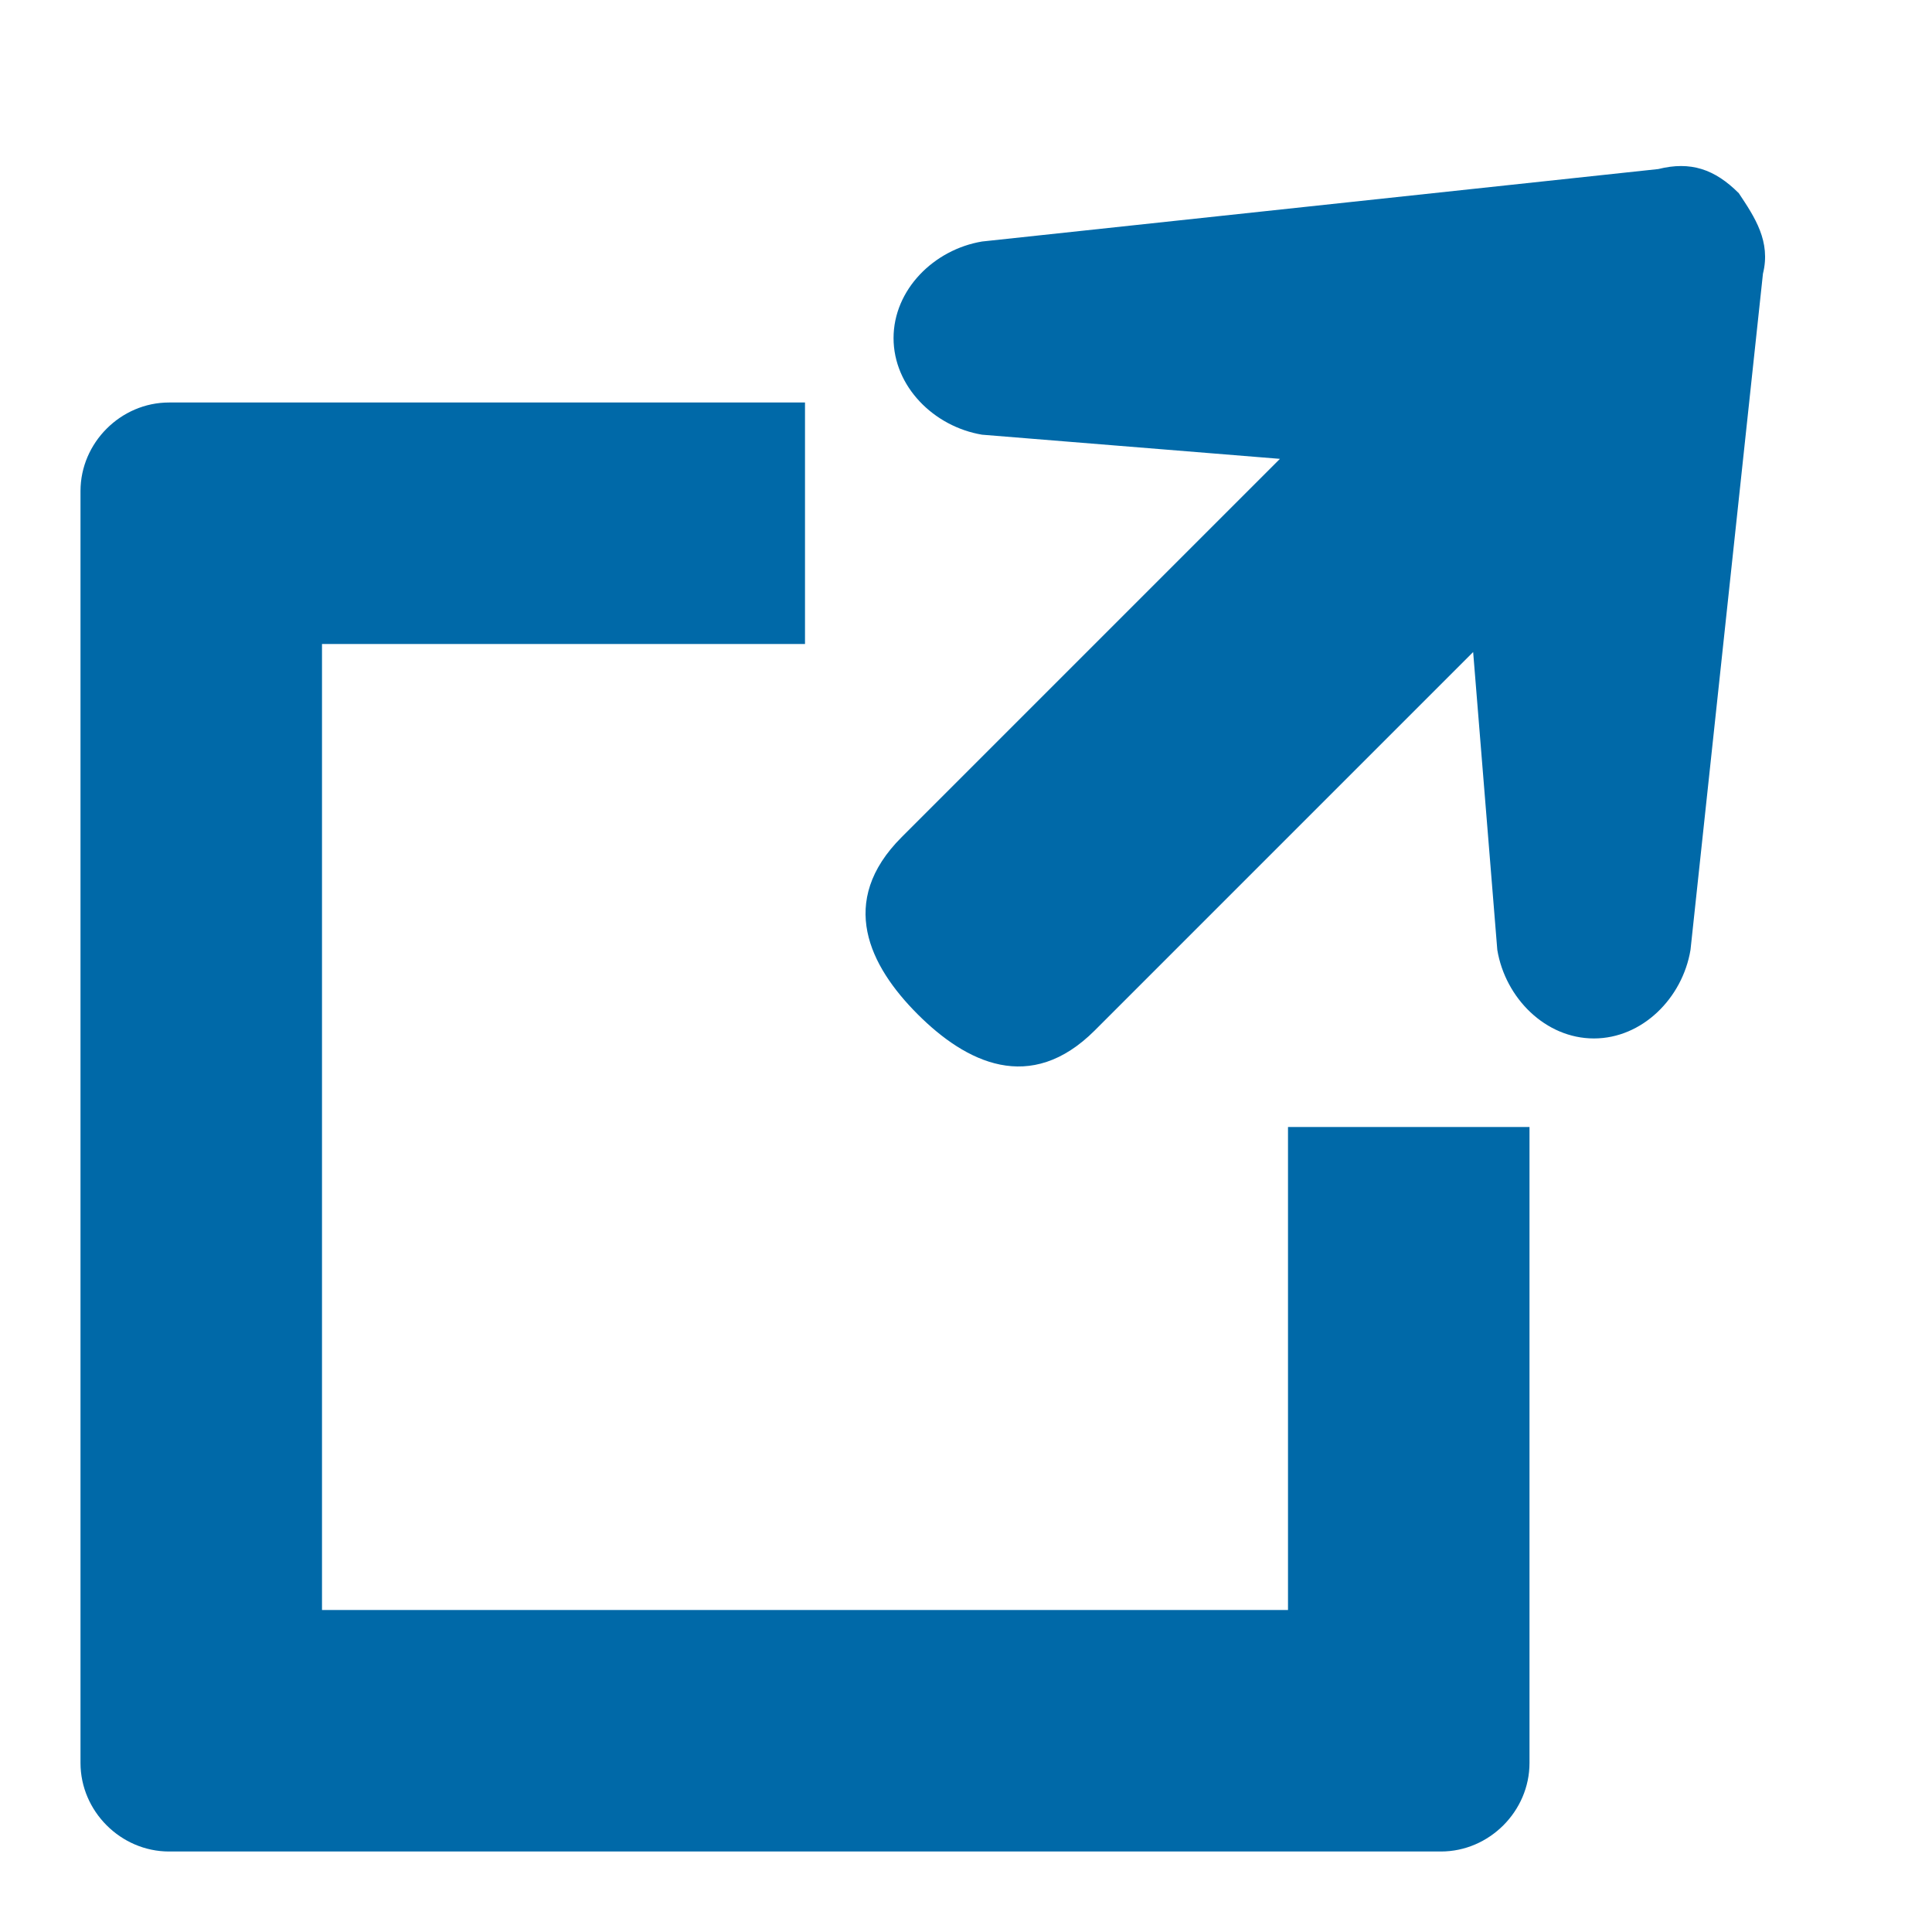
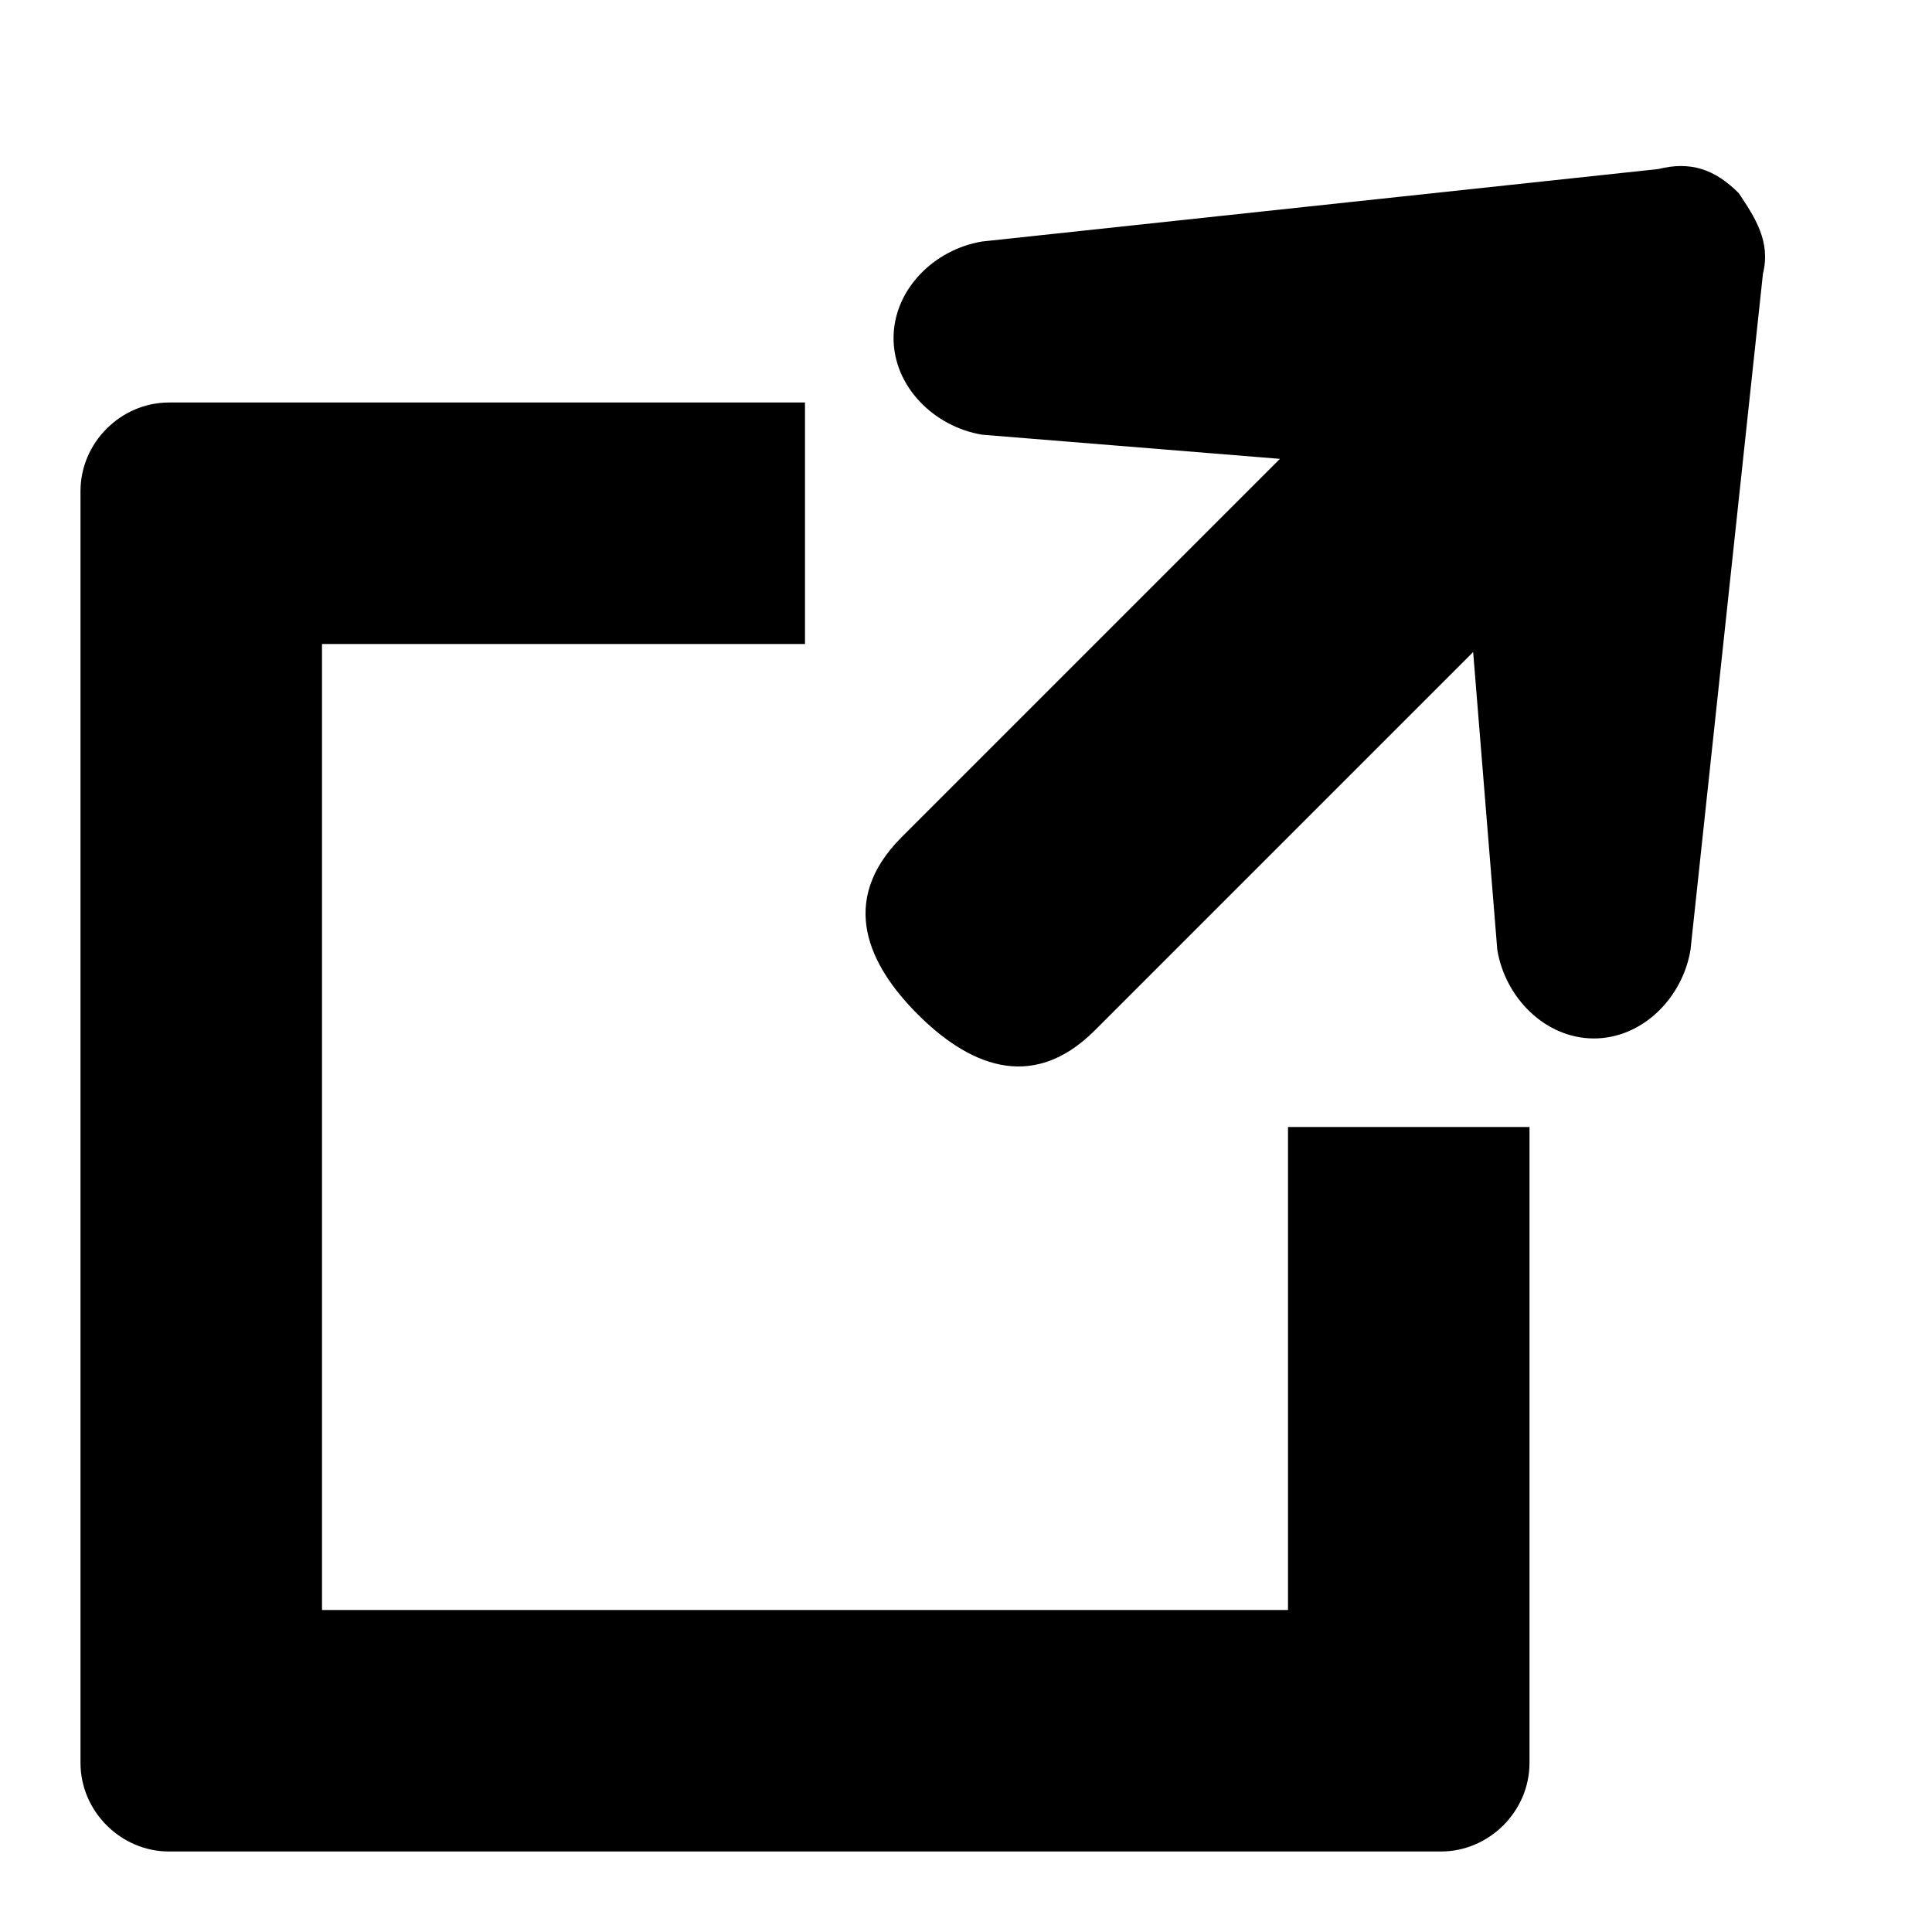
- <svg xmlns="http://www.w3.org/2000/svg" xml:space="preserve" viewBox="0 0 24 24">
+ <svg xmlns="http://www.w3.org/2000/svg" viewBox="0 0 24 24" fill="currentColor">
  <path fill="none" d="M0 0h24v24H0z" />
-   <path fill="#0069a8" d="M16 20H4V8h6V5H2.1C1.5 5 1 5.5 1 6.1v15.8c0 .6.5 1.1 1.1 1.1h15.8c.6 0 1.1-.5 1.1-1.1V14h-3v6zm5.6-17.6c-.3-.3-.6-.4-1-.3l-8.4.9c-.6.1-1.1.6-1.1 1.2s.5 1.1 1.1 1.2l3.7.3-4.7 4.7c-.8.8-.4 1.6.2 2.2.6.6 1.4 1 2.2.2l4.7-4.7.3 3.7c.1.6.6 1.1 1.2 1.1s1.1-.5 1.2-1.1l.9-8.4c.1-.4-.1-.7-.3-1z" />
+   <path d="M16 20H4V8h6V5H2.1C1.5 5 1 5.5 1 6.1v15.8c0 .6.5 1.1 1.1 1.1h15.8c.6 0 1.1-.5 1.1-1.1V14h-3v6zm5.6-17.6c-.3-.3-.6-.4-1-.3l-8.4.9c-.6.1-1.1.6-1.1 1.2s.5 1.1 1.1 1.2l3.7.3-4.7 4.7c-.8.8-.4 1.6.2 2.2.6.6 1.4 1 2.2.2l4.7-4.7.3 3.7c.1.6.6 1.1 1.2 1.1s1.1-.5 1.2-1.1l.9-8.4c.1-.4-.1-.7-.3-1z" />
</svg>
